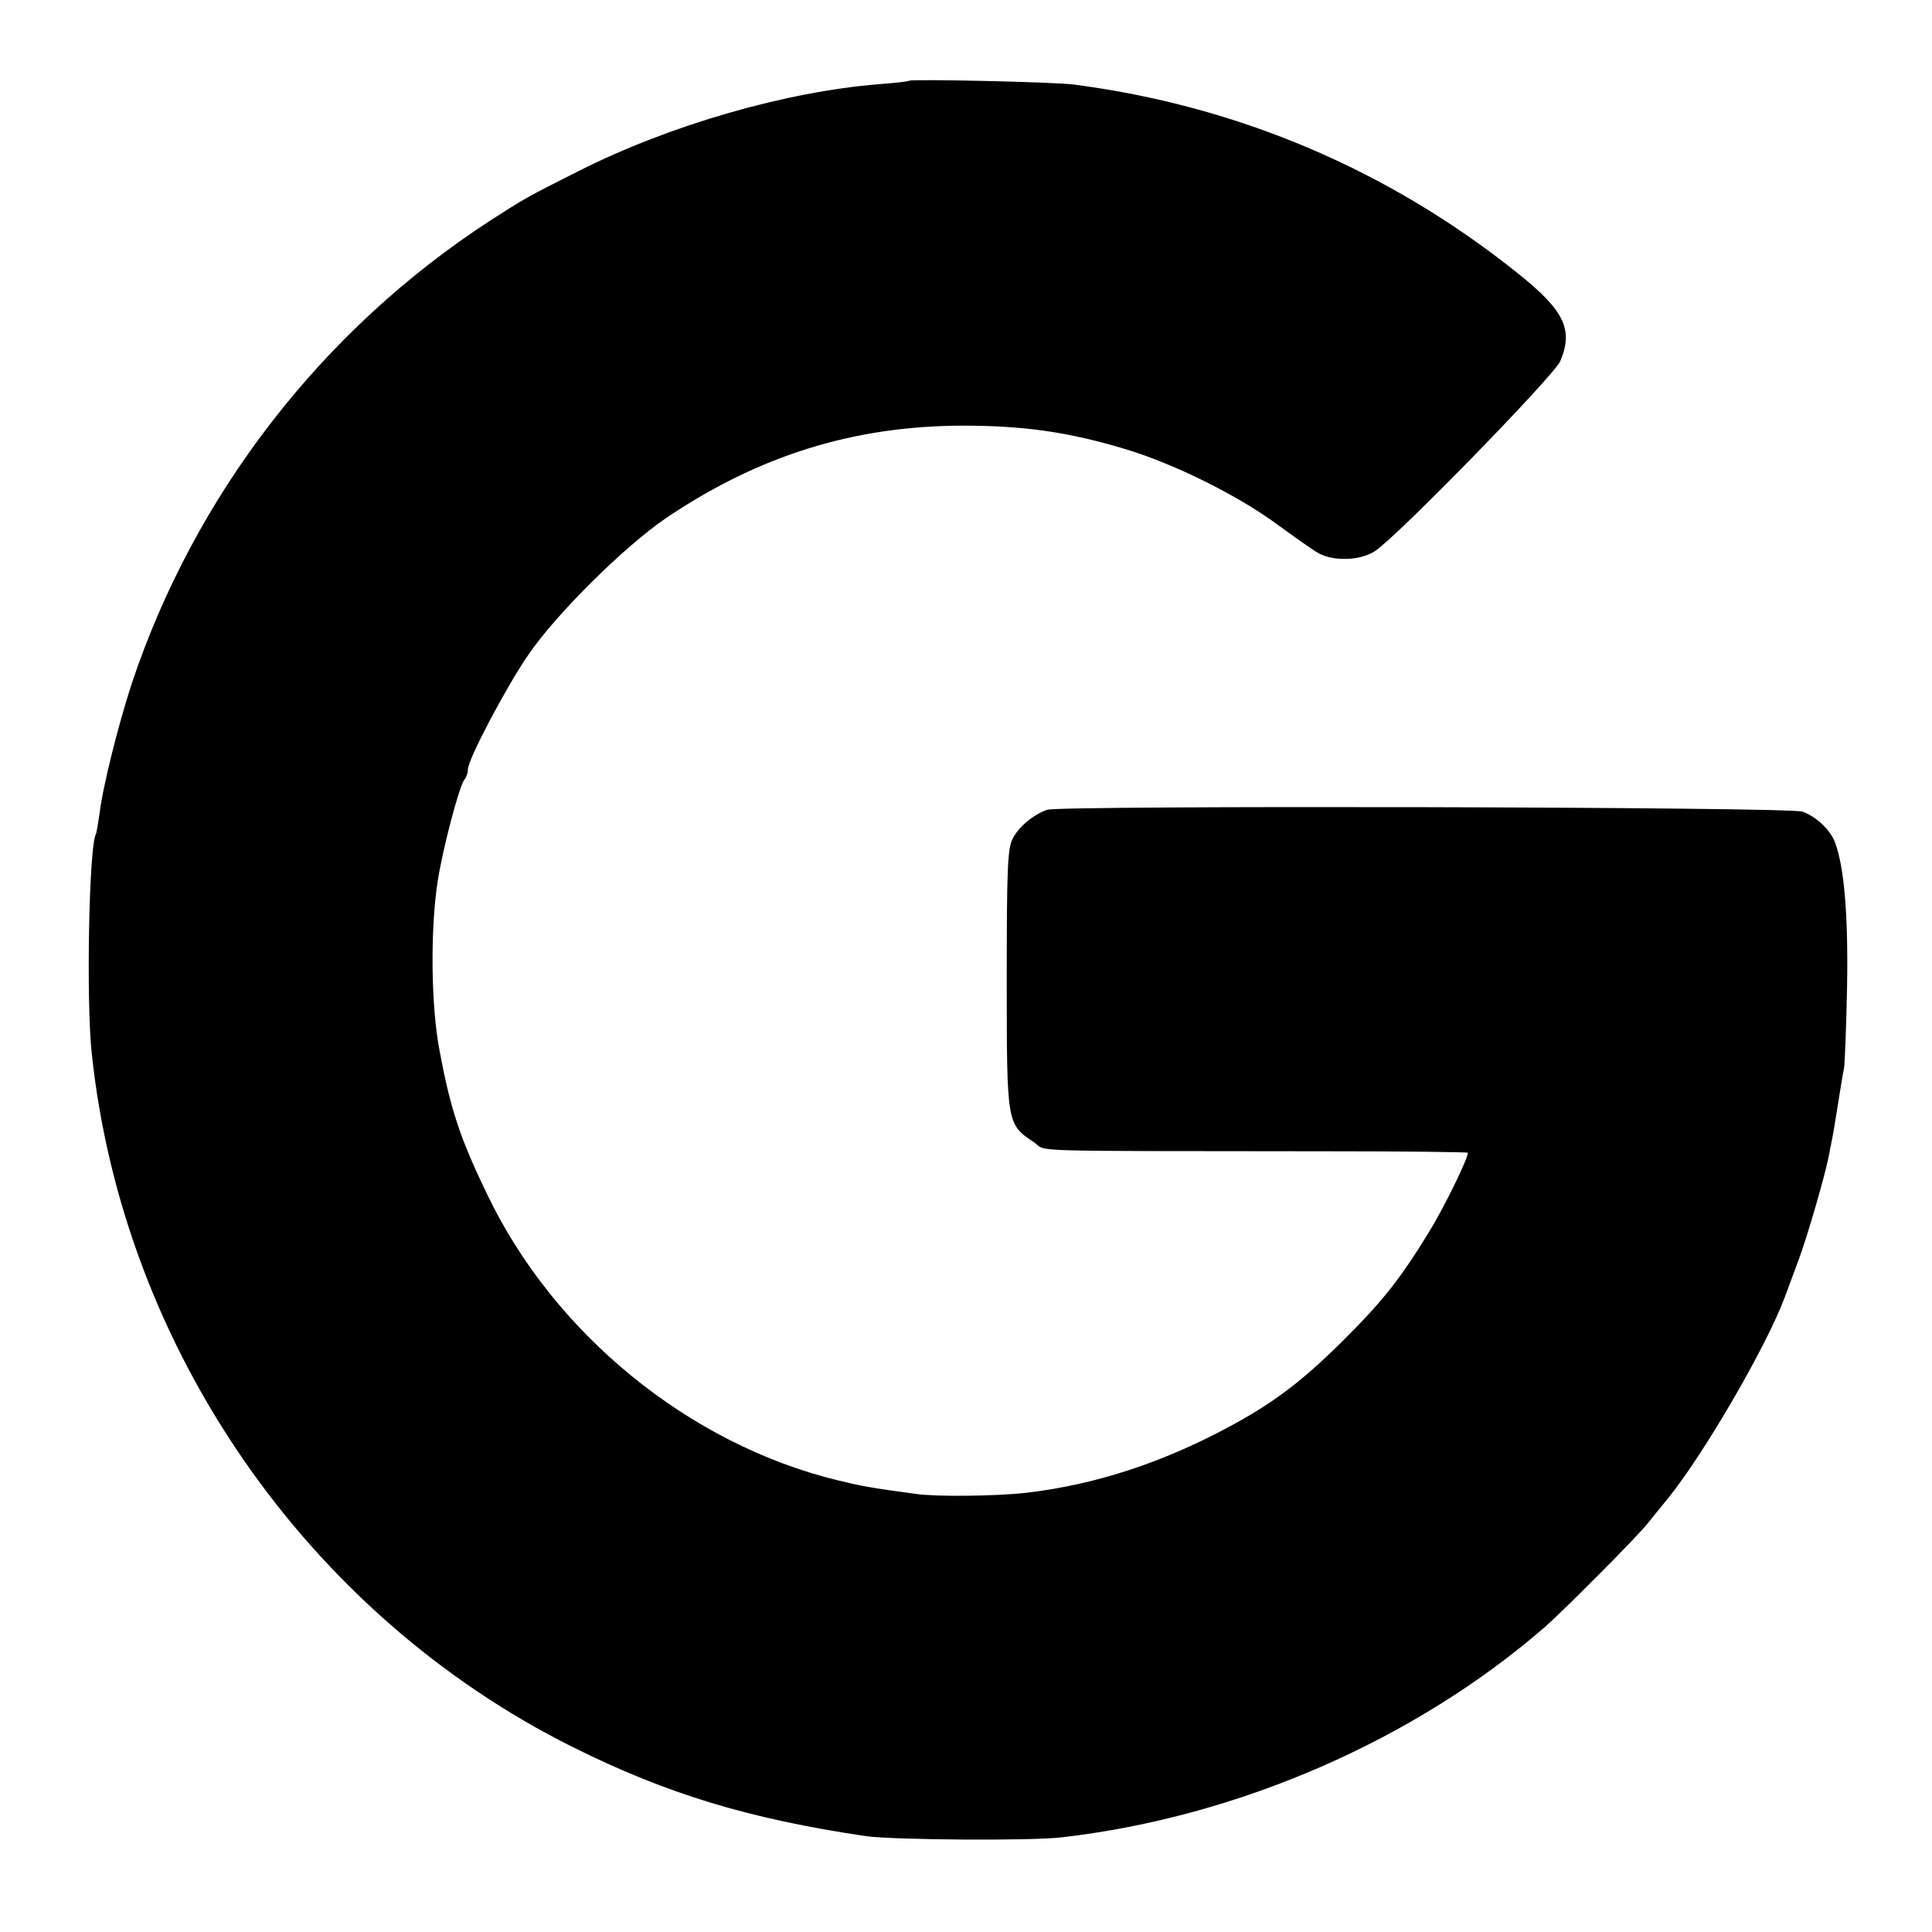
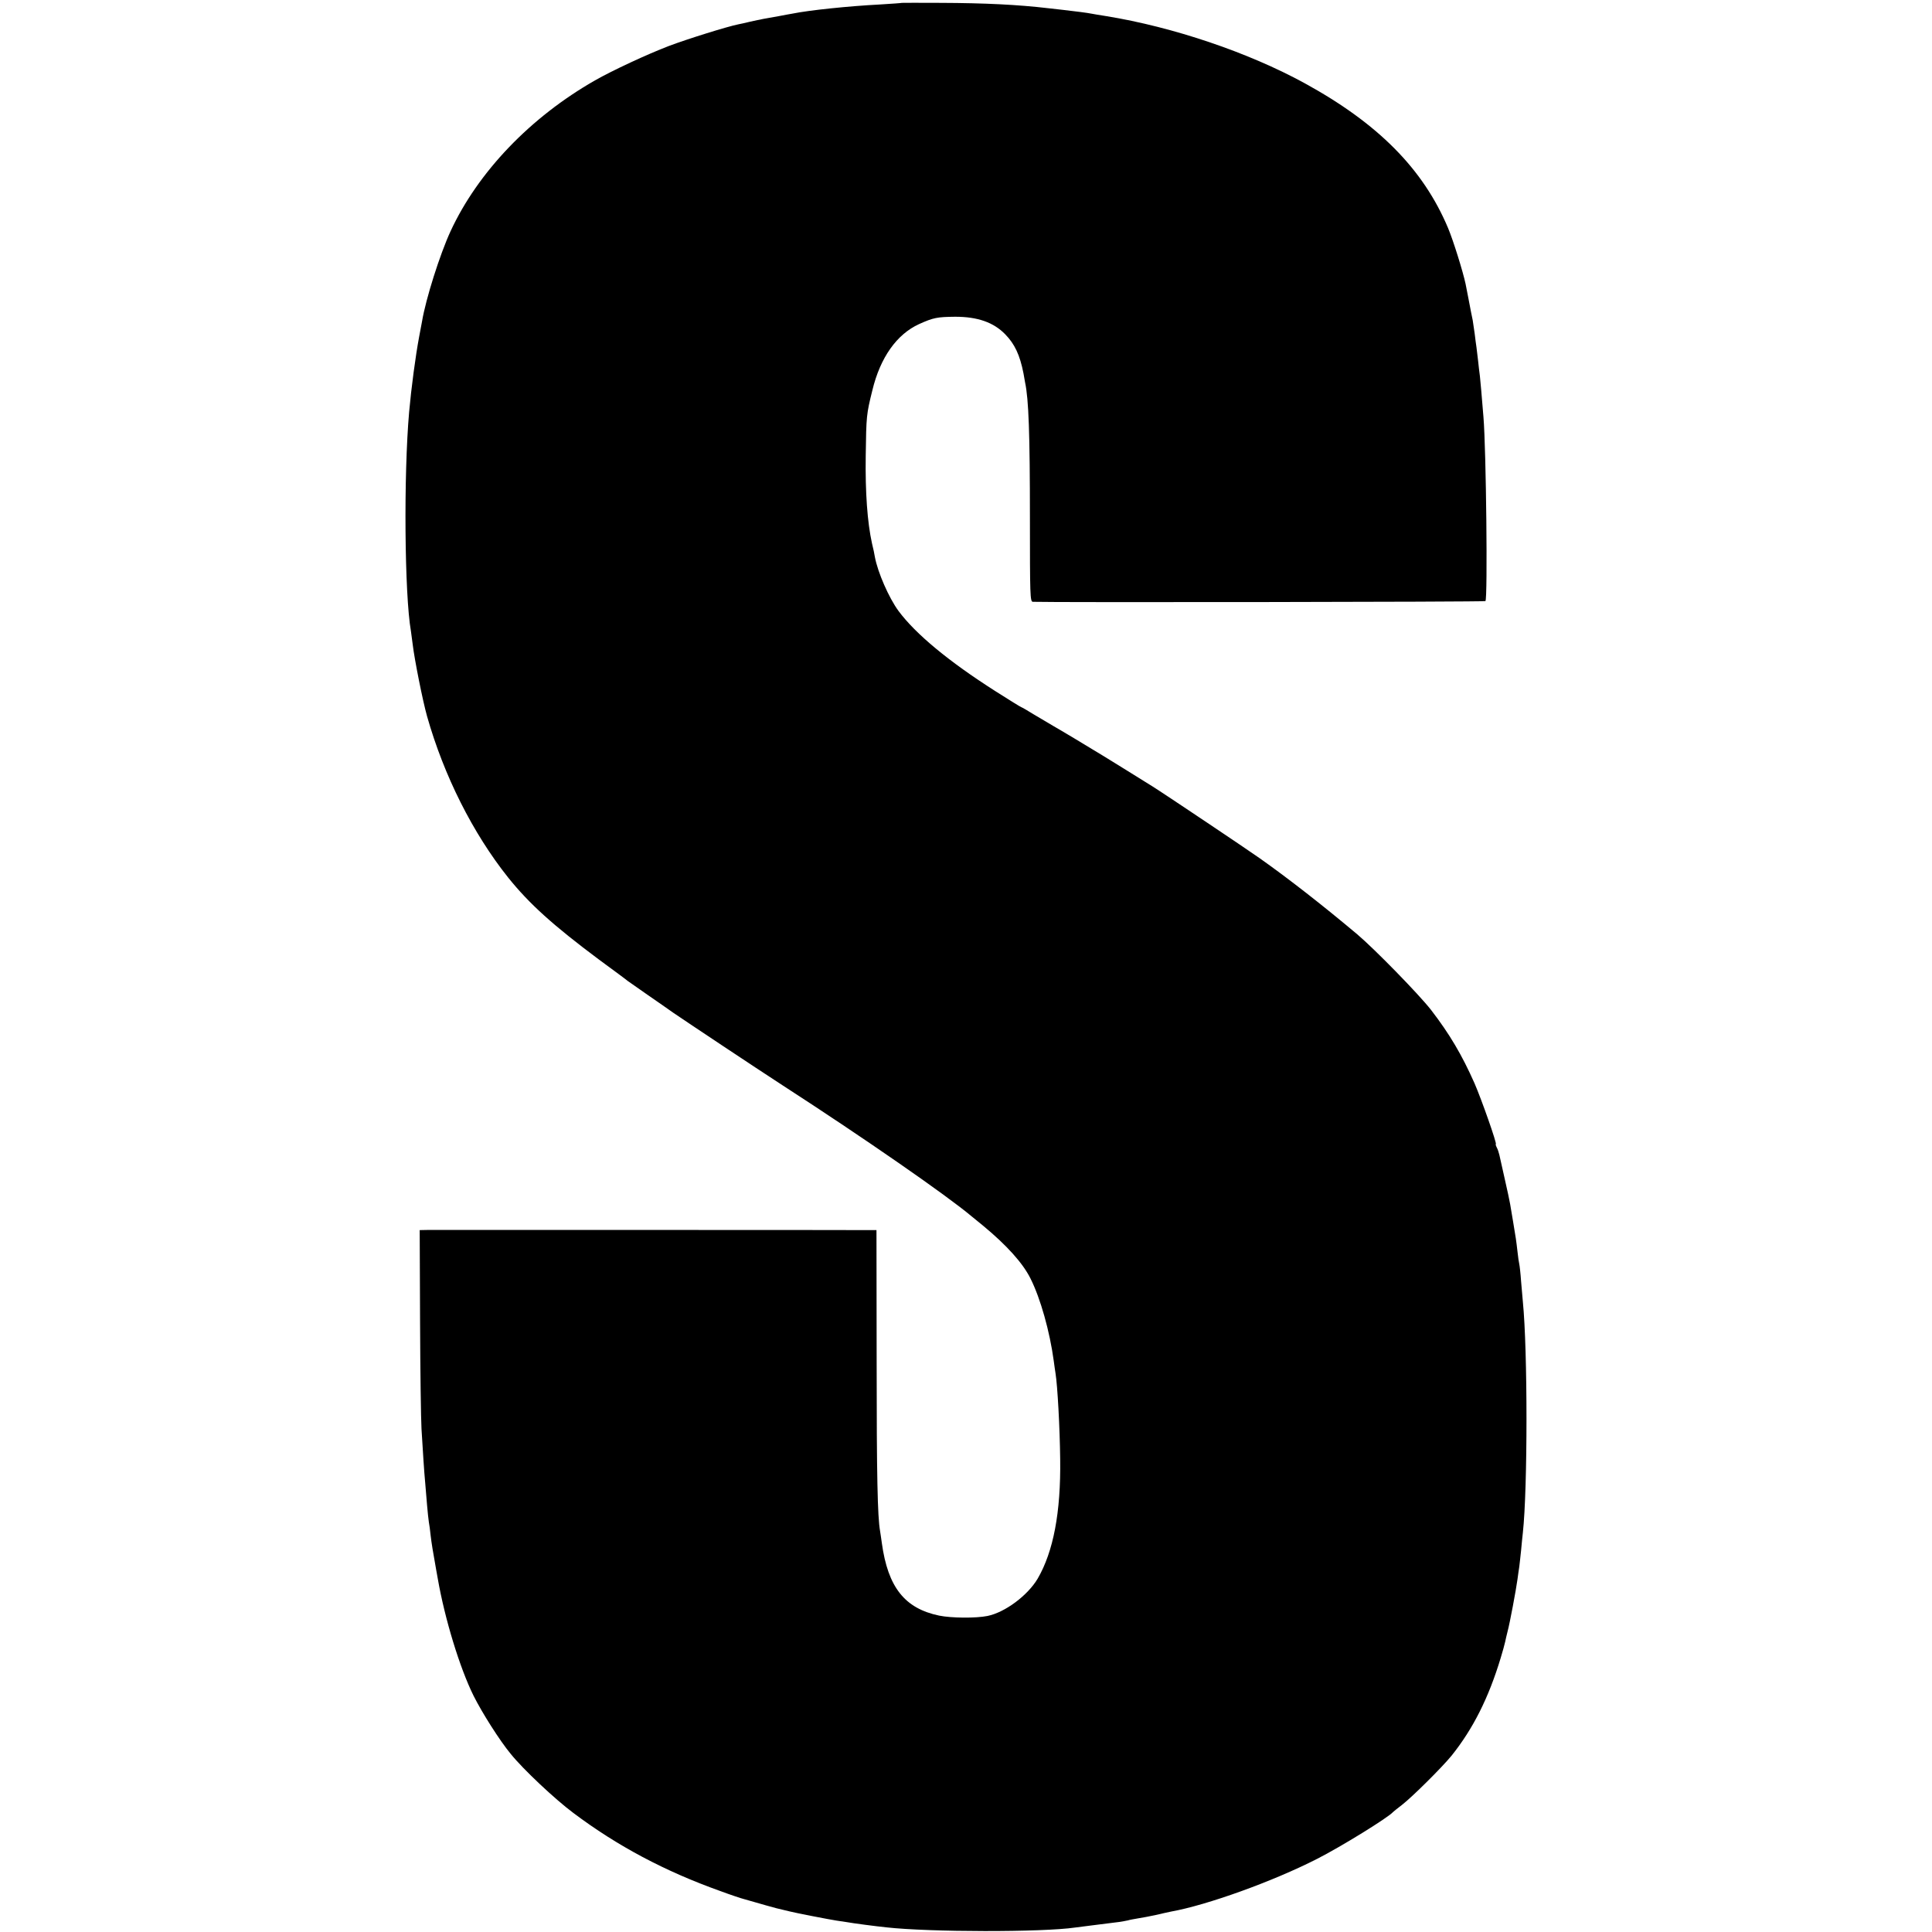
- <svg xmlns="http://www.w3.org/2000/svg" version="1.0" width="512pt" height="512pt" viewBox="0 0 512 512" preserveAspectRatio="xMidYMid meet">
-   <g transform="translate(0,512) scale(0.1,-0.1)" fill="#000000" stroke="none">
-     <path d="M2409 4906 c-2 -2 -38 -6 -79 -9 -248 -20 -554 -108 -796 -230 -139 -70 -144 -73 -234 -131 -447 -290 -785 -728 -952 -1231 -35 -108 -76 -271 -84 -340 -4 -27 -8 -52 -10 -56 -18 -31 -26 -438 -11 -579 82 -783 573 -1490 1275 -1840 249 -124 466 -190 777 -236 72 -10 438 -13 520 -3 468 54 936 259 1280 558 49 43 243 238 270 272 11 13 36 45 56 69 96 119 260 402 308 530 7 19 24 64 37 100 23 60 70 224 80 274 2 11 6 32 9 46 3 14 10 57 16 95 6 39 13 81 16 95 2 14 6 113 8 220 3 189 -8 316 -33 380 -13 32 -49 66 -85 79 -33 13 -1969 17 -2002 5 -37 -13 -75 -45 -91 -76 -14 -26 -16 -81 -16 -374 0 -384 0 -383 72 -431 37 -26 -49 -23 773 -24 207 0 377 -2 377 -4 0 -16 -63 -145 -103 -210 -74 -121 -121 -181 -221 -281 -108 -108 -183 -166 -292 -226 -183 -101 -366 -162 -554 -184 -79 -9 -239 -11 -293 -3 -120 16 -145 21 -207 36 -394 96 -752 388 -929 758 -71 147 -97 224 -126 380 -23 119 -25 322 -5 450 13 85 58 256 71 269 5 6 9 18 9 27 0 26 101 218 161 305 74 108 254 286 364 361 246 166 497 244 785 245 165 0 283 -17 435 -63 129 -39 299 -124 400 -199 44 -32 93 -67 109 -76 40 -22 110 -20 149 5 57 36 475 465 492 504 35 84 11 134 -113 233 -342 274 -743 444 -1177 500 -54 7 -430 15 -436 10z" />
+ <svg xmlns="http://www.w3.org/2000/svg" version="1.0" width="1079pt" height="1079pt" viewBox="0 0 1079 1079" preserveAspectRatio="xMidYMid meet">
+   <g transform="translate(0,1079) scale(0.1,-0.1)" fill="#000000" stroke="none">
+     <path d="M5037 10774 c-1 -1 -56 -5 -122 -9 -175 -9 -396 -32 -489 -51 -11 -2 -46 -8 -76 -14 -69 -12 -103 -18 -160 -31 -25 -6 -55 -13 -67 -15 -60 -12 -282 -81 -388 -121 -120 -46 -314 -136 -412 -192 -361 -206 -654 -512 -807 -843 -59 -128 -138 -377 -159 -503 -3 -16 -10 -55 -16 -85 -20 -106 -44 -286 -56 -420 -31 -353 -26 -1020 10 -1225 2 -16 7 -50 10 -75 10 -84 56 -315 80 -400 94 -332 256 -654 453 -901 118 -147 251 -267 507 -458 83 -61 155 -114 160 -119 6 -4 55 -39 110 -77 55 -38 120 -83 145 -101 79 -54 459 -307 610 -405 459 -297 917 -615 1055 -731 11 -9 40 -33 65 -53 133 -110 222 -209 265 -295 56 -111 108 -297 130 -460 3 -25 8 -56 10 -70 11 -68 24 -302 26 -480 4 -296 -38 -516 -126 -667 -56 -94 -182 -188 -280 -208 -64 -13 -202 -12 -270 2 -192 40 -286 158 -320 405 -3 24 -8 54 -10 68 -14 80 -19 302 -19 952 l-1 728 -30 0 c-41 1 -2408 1 -2471 1 l-50 -1 2 -507 c1 -280 5 -551 8 -603 3 -52 8 -131 11 -175 3 -44 7 -102 10 -130 2 -27 7 -81 10 -120 3 -38 8 -81 10 -95 3 -14 7 -47 10 -75 5 -43 13 -92 31 -192 2 -13 6 -35 9 -50 39 -224 123 -499 200 -654 47 -94 145 -249 207 -324 69 -86 248 -254 350 -330 246 -185 512 -326 820 -436 62 -23 120 -42 129 -44 8 -2 40 -11 70 -20 30 -9 81 -23 114 -32 33 -8 67 -16 75 -18 30 -8 226 -46 260 -51 19 -3 46 -7 60 -9 32 -6 161 -23 220 -29 240 -27 872 -28 1055 -1 26 3 130 17 245 31 19 3 42 7 50 9 8 3 33 7 55 11 22 3 67 12 100 19 33 8 71 16 85 19 201 36 568 168 815 294 134 68 398 231 425 262 3 3 25 21 50 40 57 44 224 210 277 275 120 150 207 323 274 545 11 36 22 76 25 90 3 14 9 41 14 60 12 44 47 231 55 290 3 25 8 56 10 70 2 14 6 54 10 90 3 36 8 81 10 100 27 248 27 1018 0 1290 -2 19 -6 71 -10 115 -3 44 -8 87 -10 95 -2 8 -7 40 -10 70 -7 61 -9 76 -25 170 -6 36 -13 79 -16 95 -3 17 -16 80 -30 140 -14 61 -27 121 -30 134 -3 13 -9 32 -15 43 -5 10 -7 18 -5 18 8 0 -79 248 -119 340 -70 158 -139 275 -243 410 -68 87 -314 339 -412 422 -188 158 -382 310 -545 425 -63 45 -548 370 -600 402 -103 64 -254 158 -271 168 -73 45 -255 154 -284 170 -19 11 -65 39 -103 61 -37 23 -70 42 -72 42 -3 0 -69 41 -146 90 -262 167 -445 319 -541 448 -53 72 -116 215 -132 302 -2 14 -9 48 -16 75 -26 118 -38 286 -35 490 3 222 4 232 37 365 44 183 136 313 261 370 80 36 101 40 202 41 124 0 214 -31 279 -98 53 -54 82 -116 102 -218 4 -22 8 -45 9 -51 20 -93 27 -286 27 -761 0 -426 1 -463 16 -464 91 -4 2524 -1 2528 4 13 13 4 846 -11 1027 -10 129 -17 198 -20 230 -3 19 -7 58 -10 85 -3 28 -7 61 -9 75 -2 14 -7 48 -10 76 -4 28 -9 61 -11 75 -3 13 -7 35 -10 49 -4 25 -23 117 -30 155 -15 70 -69 243 -98 312 -139 330 -391 584 -802 809 -313 171 -732 313 -1107 374 -35 5 -72 12 -84 14 -19 4 -88 13 -159 21 -16 2 -52 6 -80 9 -169 20 -355 29 -598 30 -120 1 -219 0 -220 0z" />
  </g>
</svg>
